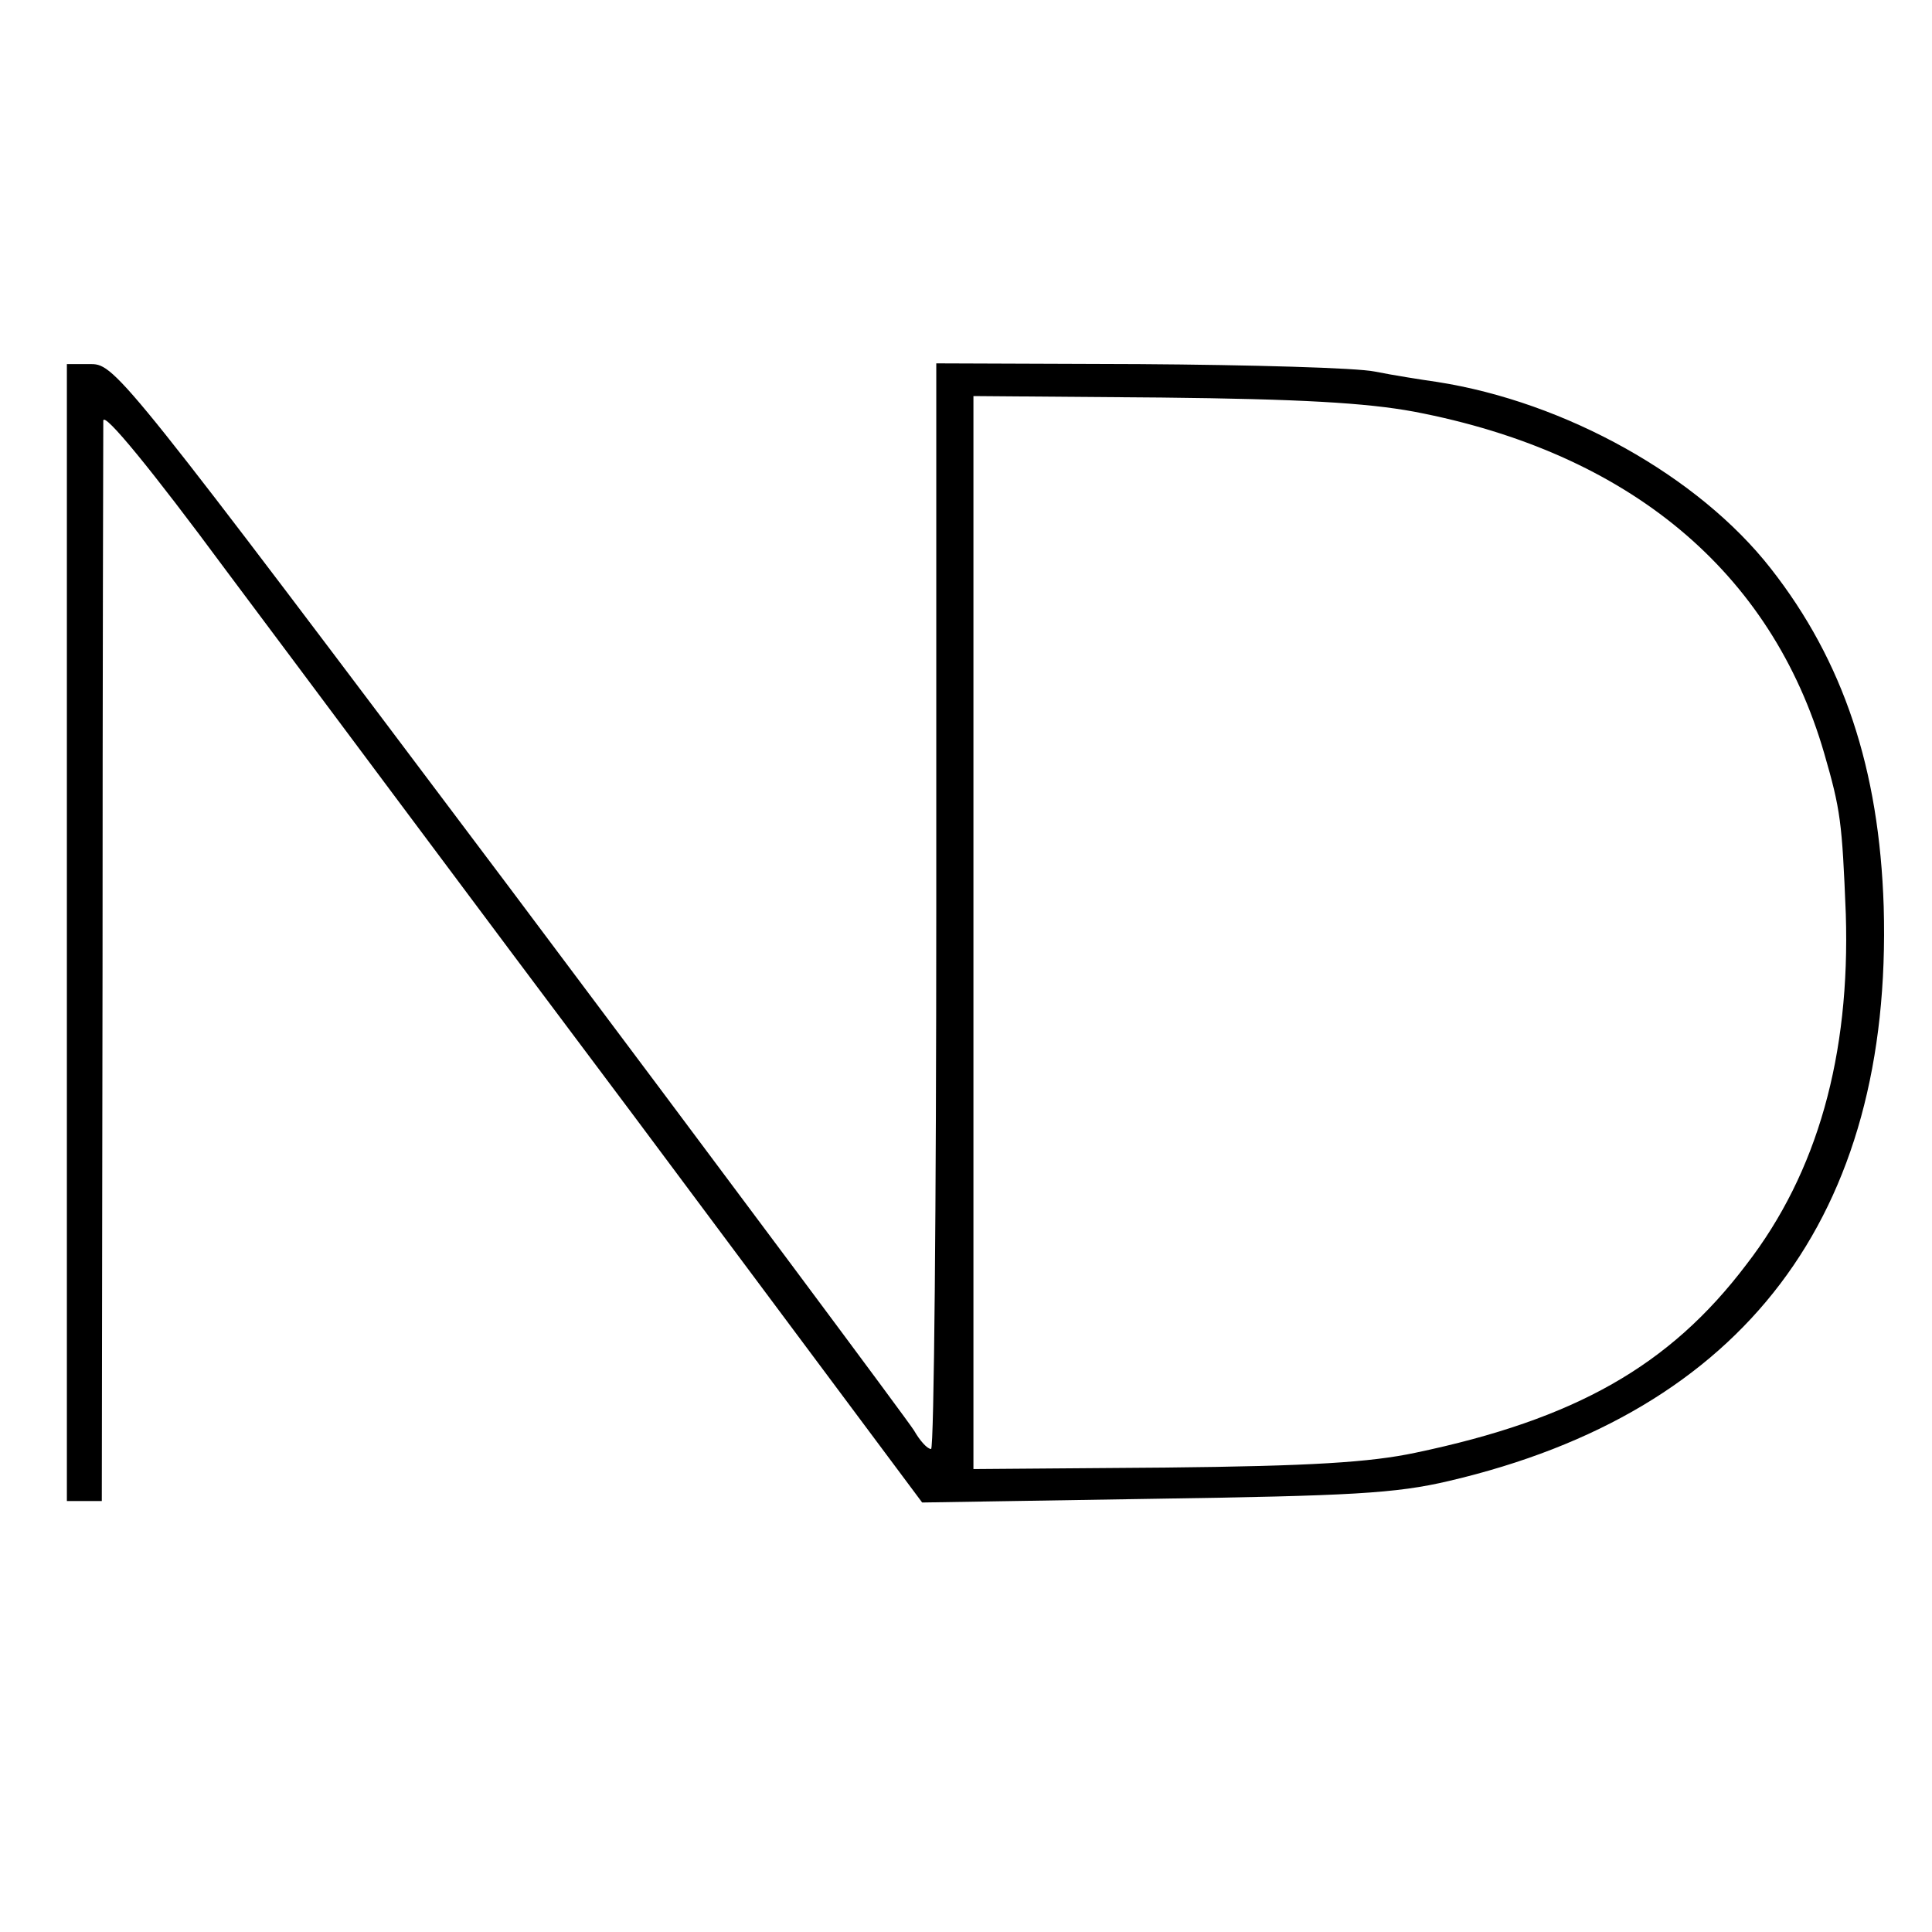
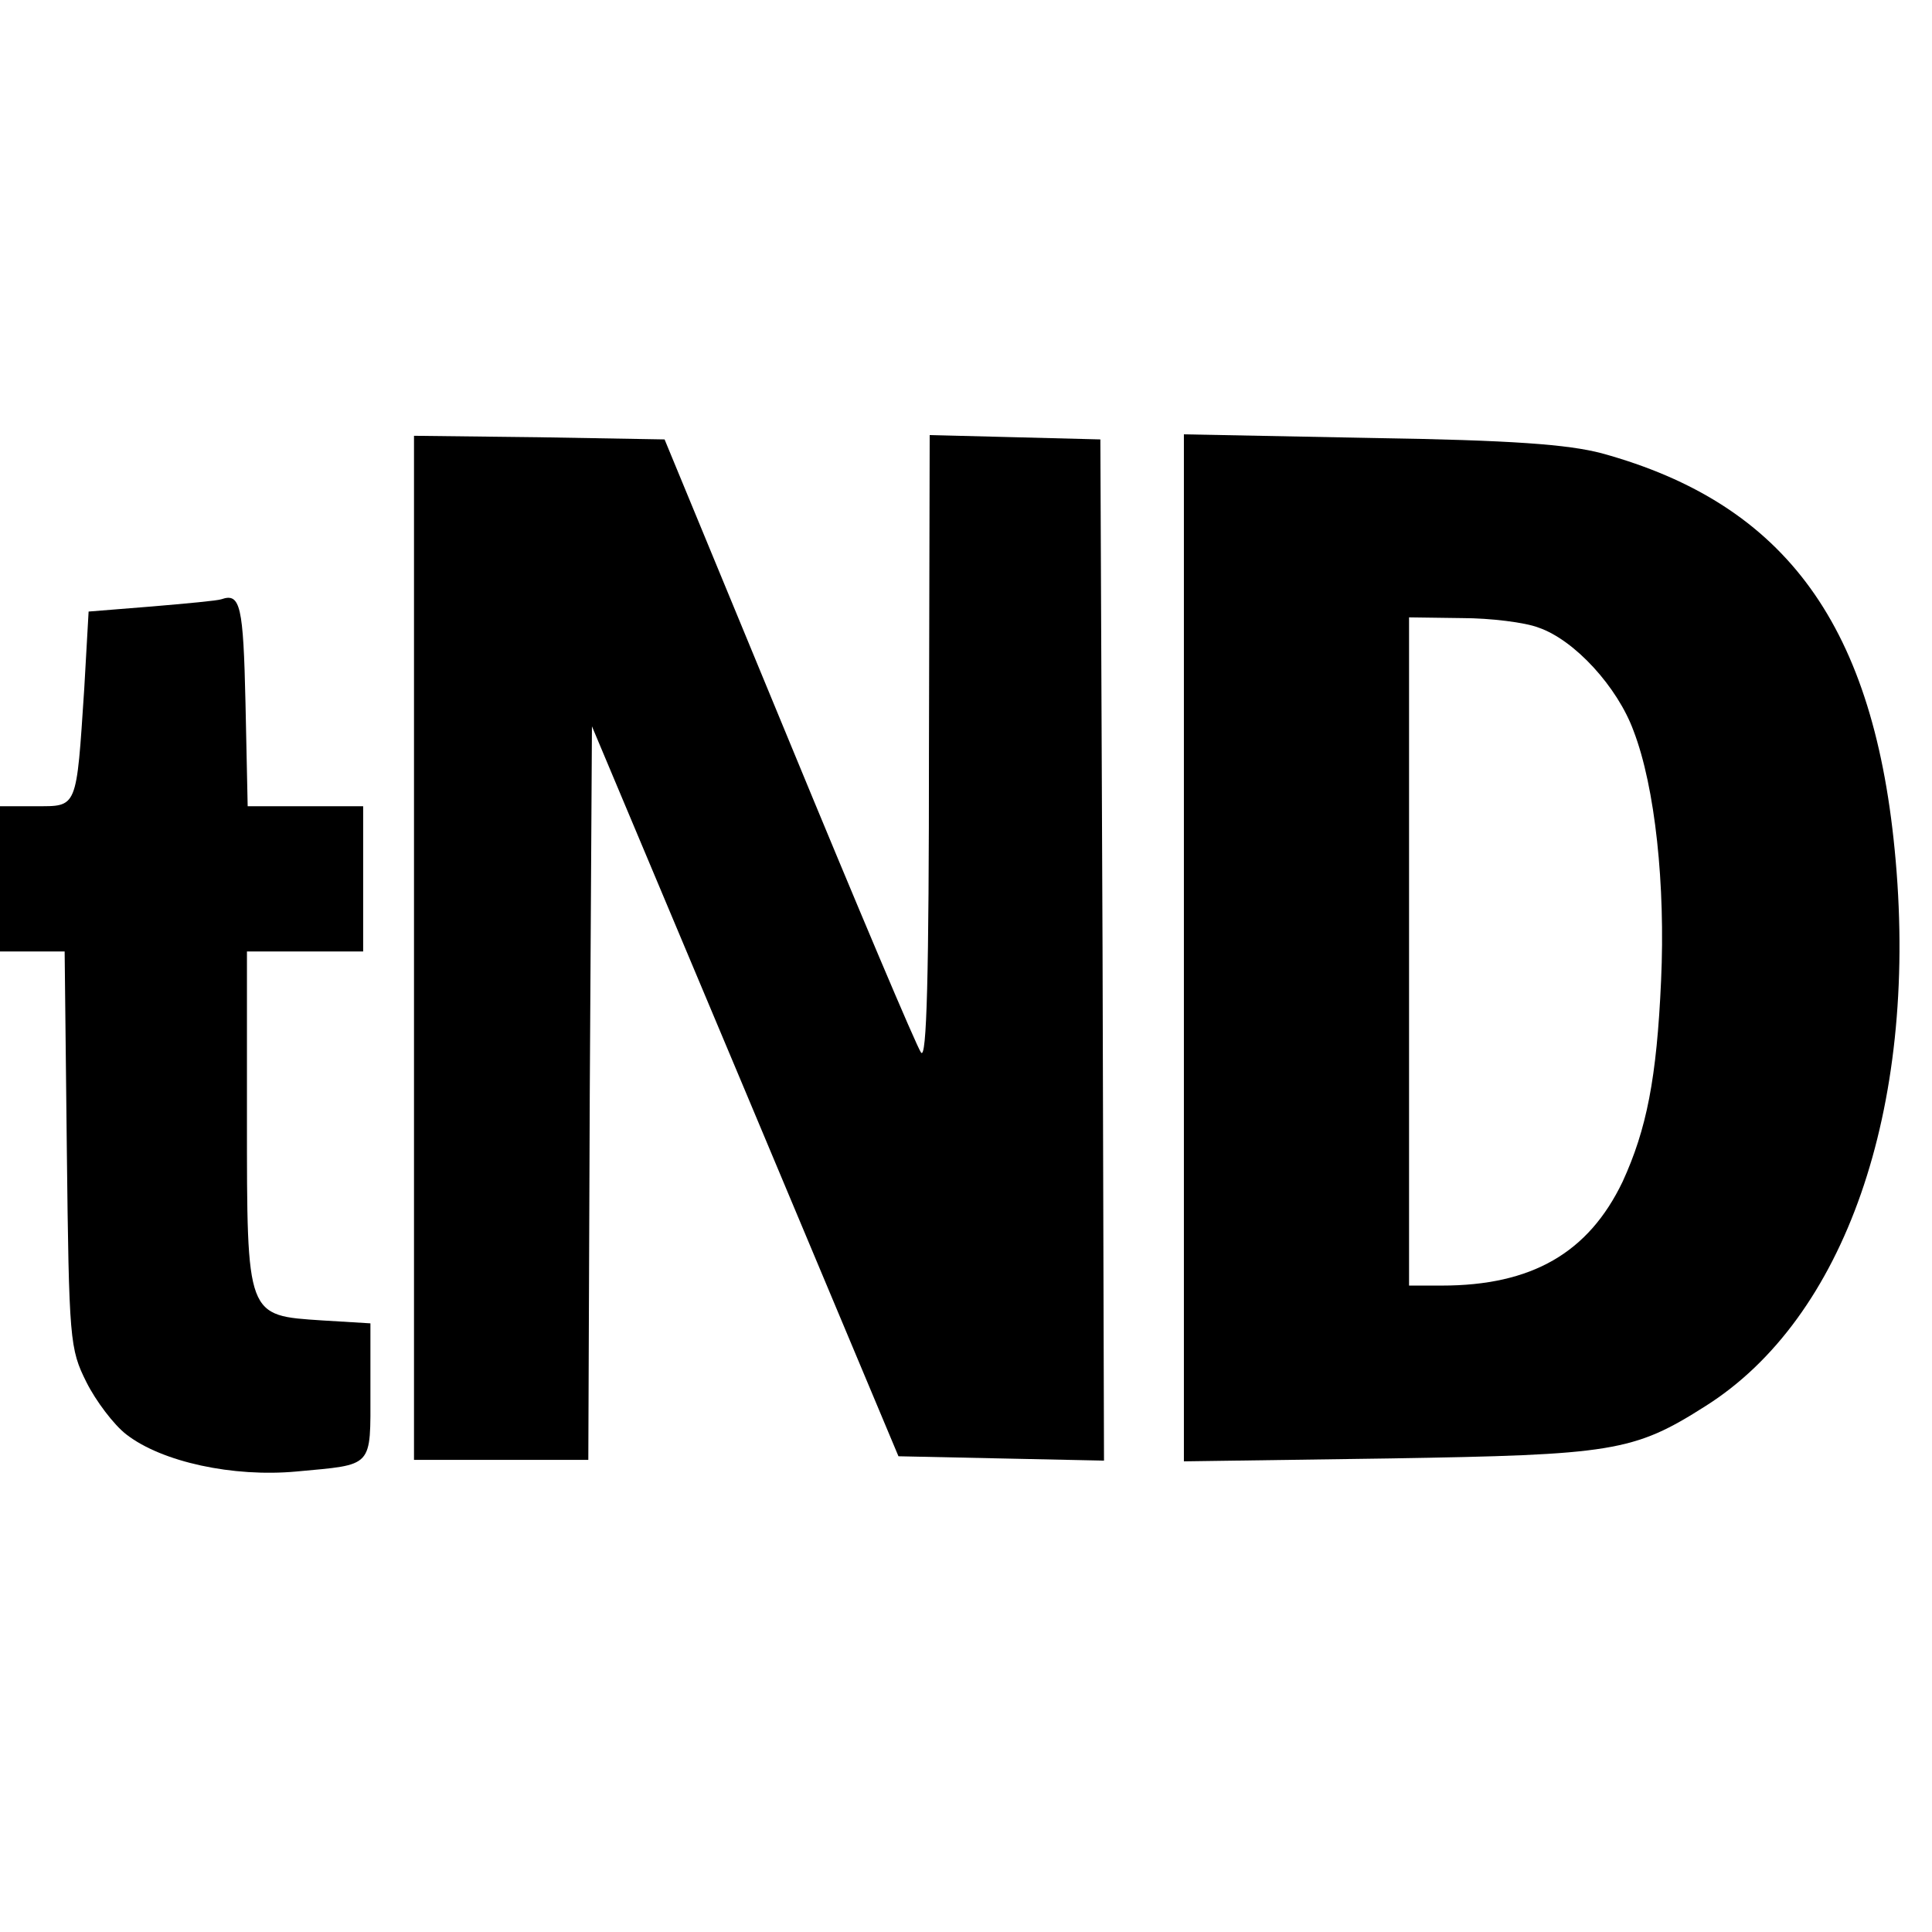
- <svg xmlns="http://www.w3.org/2000/svg" version="1.0" width="260pt" height="260pt" viewBox="0 0 260 260" preserveAspectRatio="xMidYMid meet">
-   <g transform="translate(0,260) scale(0.1,-0.1)" fill="#000000" stroke="none">
-     <path d="M90 1345 l0 -765 24 0 23 0 1 718 c0 394 1 726 1 736 1 12 65 -66 164 -200 90 -120 337 -452 551 -737 l387 -519 312 5 c264 4 325 7 397 24 397 93 597 357 585 773 -6 185 -54 330 -152 455 -97 124 -276 224 -449 251 -21 3 -59 9 -84 14 -24 5 -167 9 -317 10 l-273 1 0 -731 c0 -401 -3 -730 -7 -730 -5 0 -15 11 -23 25 -8 13 -253 342 -544 730 -515 685 -531 705 -563 705 l-33 0 0 -765z m1813 701 c289 -55 481 -215 552 -460 22 -76 24 -92 29 -216 6 -190 -38 -348 -134 -472 -103 -136 -230 -208 -445 -253 -61 -13 -141 -18 -337 -20 l-258 -2 0 722 0 722 253 -2 c186 -2 275 -7 340 -19z" />
+ <svg xmlns="http://www.w3.org/2000/svg" version="1.0" width="266pt" height="266pt" viewBox="0 0 266 266" preserveAspectRatio="xMidYMid meet">
+   <g transform="translate(0,266) scale(0.1,-0.1)" fill="#000000" stroke="none">
+     <path d="M570 1355 l0 -705 120 0 120 0 2 505 3 505 211 -502 211 -503 141 -3 142 -3 -2 703 -3 703 -117 3 -118 3 -1 -433 c0 -311 -3 -429 -11 -417 -6 8 -88 202 -182 430 l-171 414 -173 3 -172 2 0 -705z" />
+     <path d="M1630 1355 l0 -707 283 4 c307 5 336 9 435 72 192 121 292 409 262 751 -28 322 -150 491 -405 561 -46 12 -122 18 -317 21 l-258 5 0 -707z m488 441 c50 -17 109 -82 131 -142 30 -78 44 -213 38 -344 -6 -135 -20 -205 -53 -277 -47 -98 -125 -143 -249 -143 l-45 0 0 460 0 460 73 -1 c39 0 87 -6 105 -13z" />
+     <path d="M305 1835 c-5 -2 -49 -6 -96 -10 l-87 -7 -6 -106 c-11 -167 -9 -162 -67 -162 l-49 0 0 -100 0 -100 44 0 45 0 3 -272 c3 -264 4 -275 27 -321 13 -26 38 -59 55 -72 49 -38 147 -59 234 -51 107 10 102 4 102 111 l0 93 -66 4 c-105 7 -104 3 -104 279 l0 229 80 0 80 0 0 100 0 100 -80 0 -79 0 -3 142 c-3 134 -7 152 -33 143z" />
  </g>
</svg>
